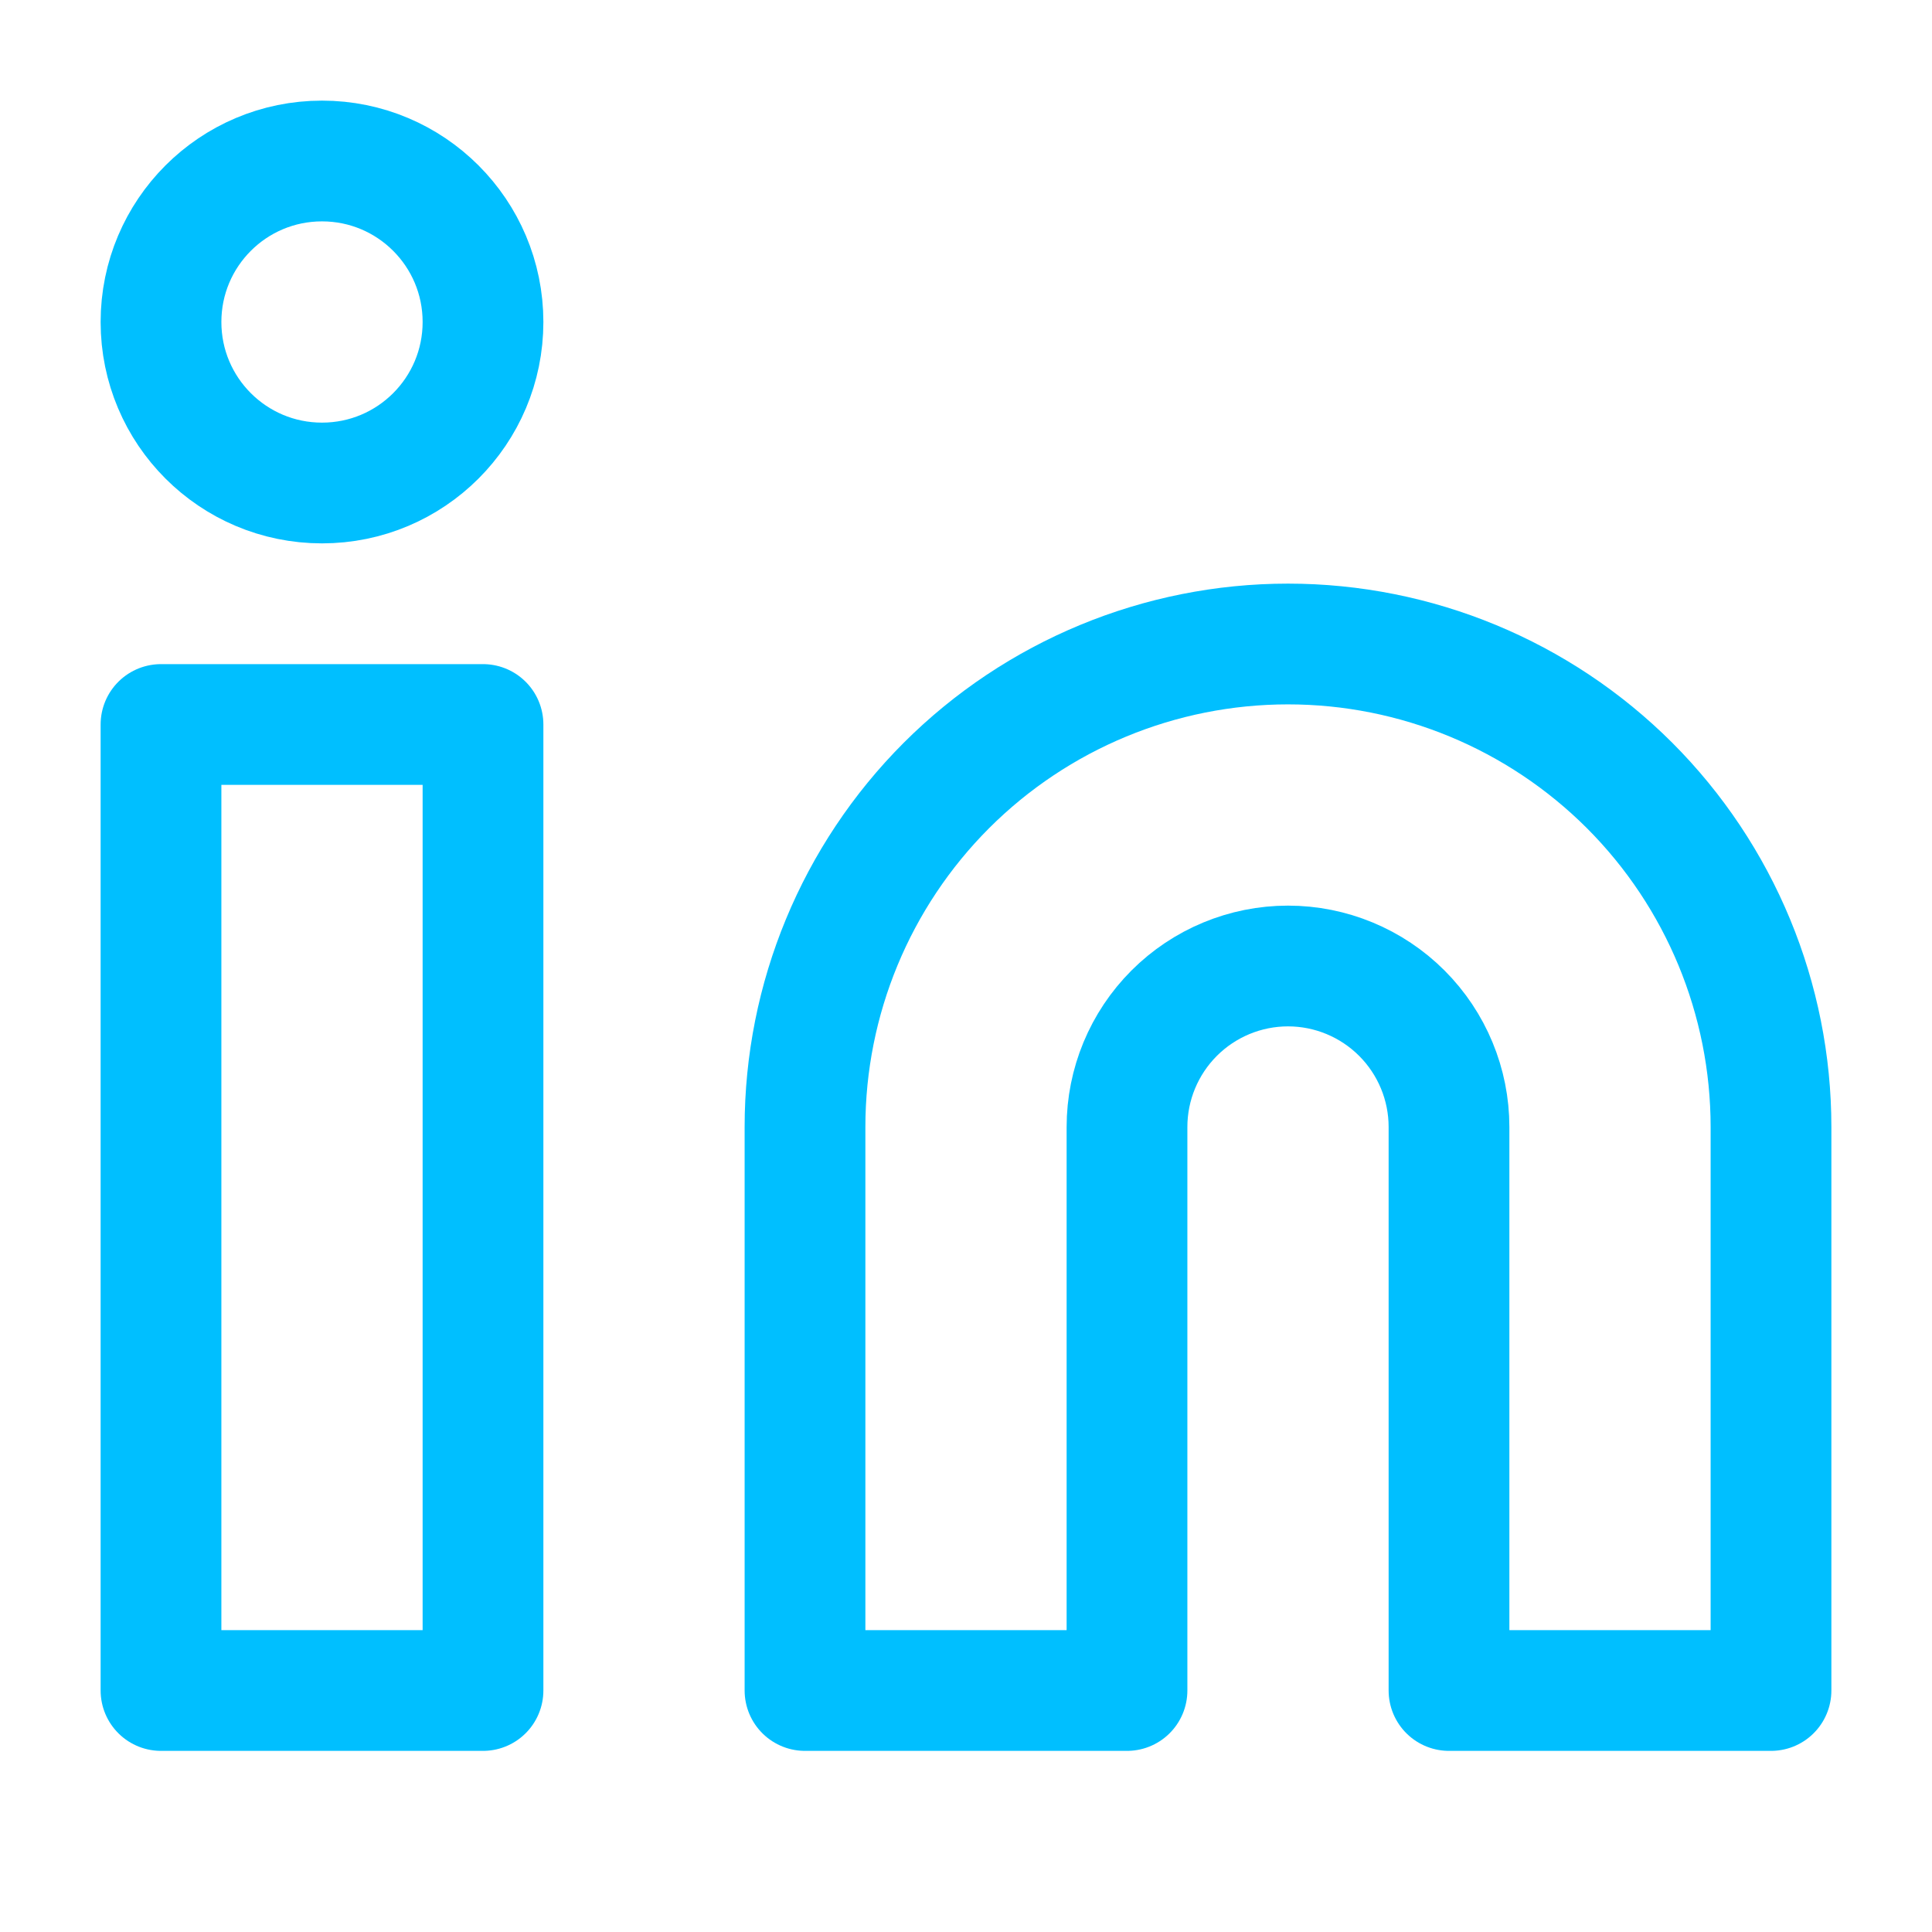
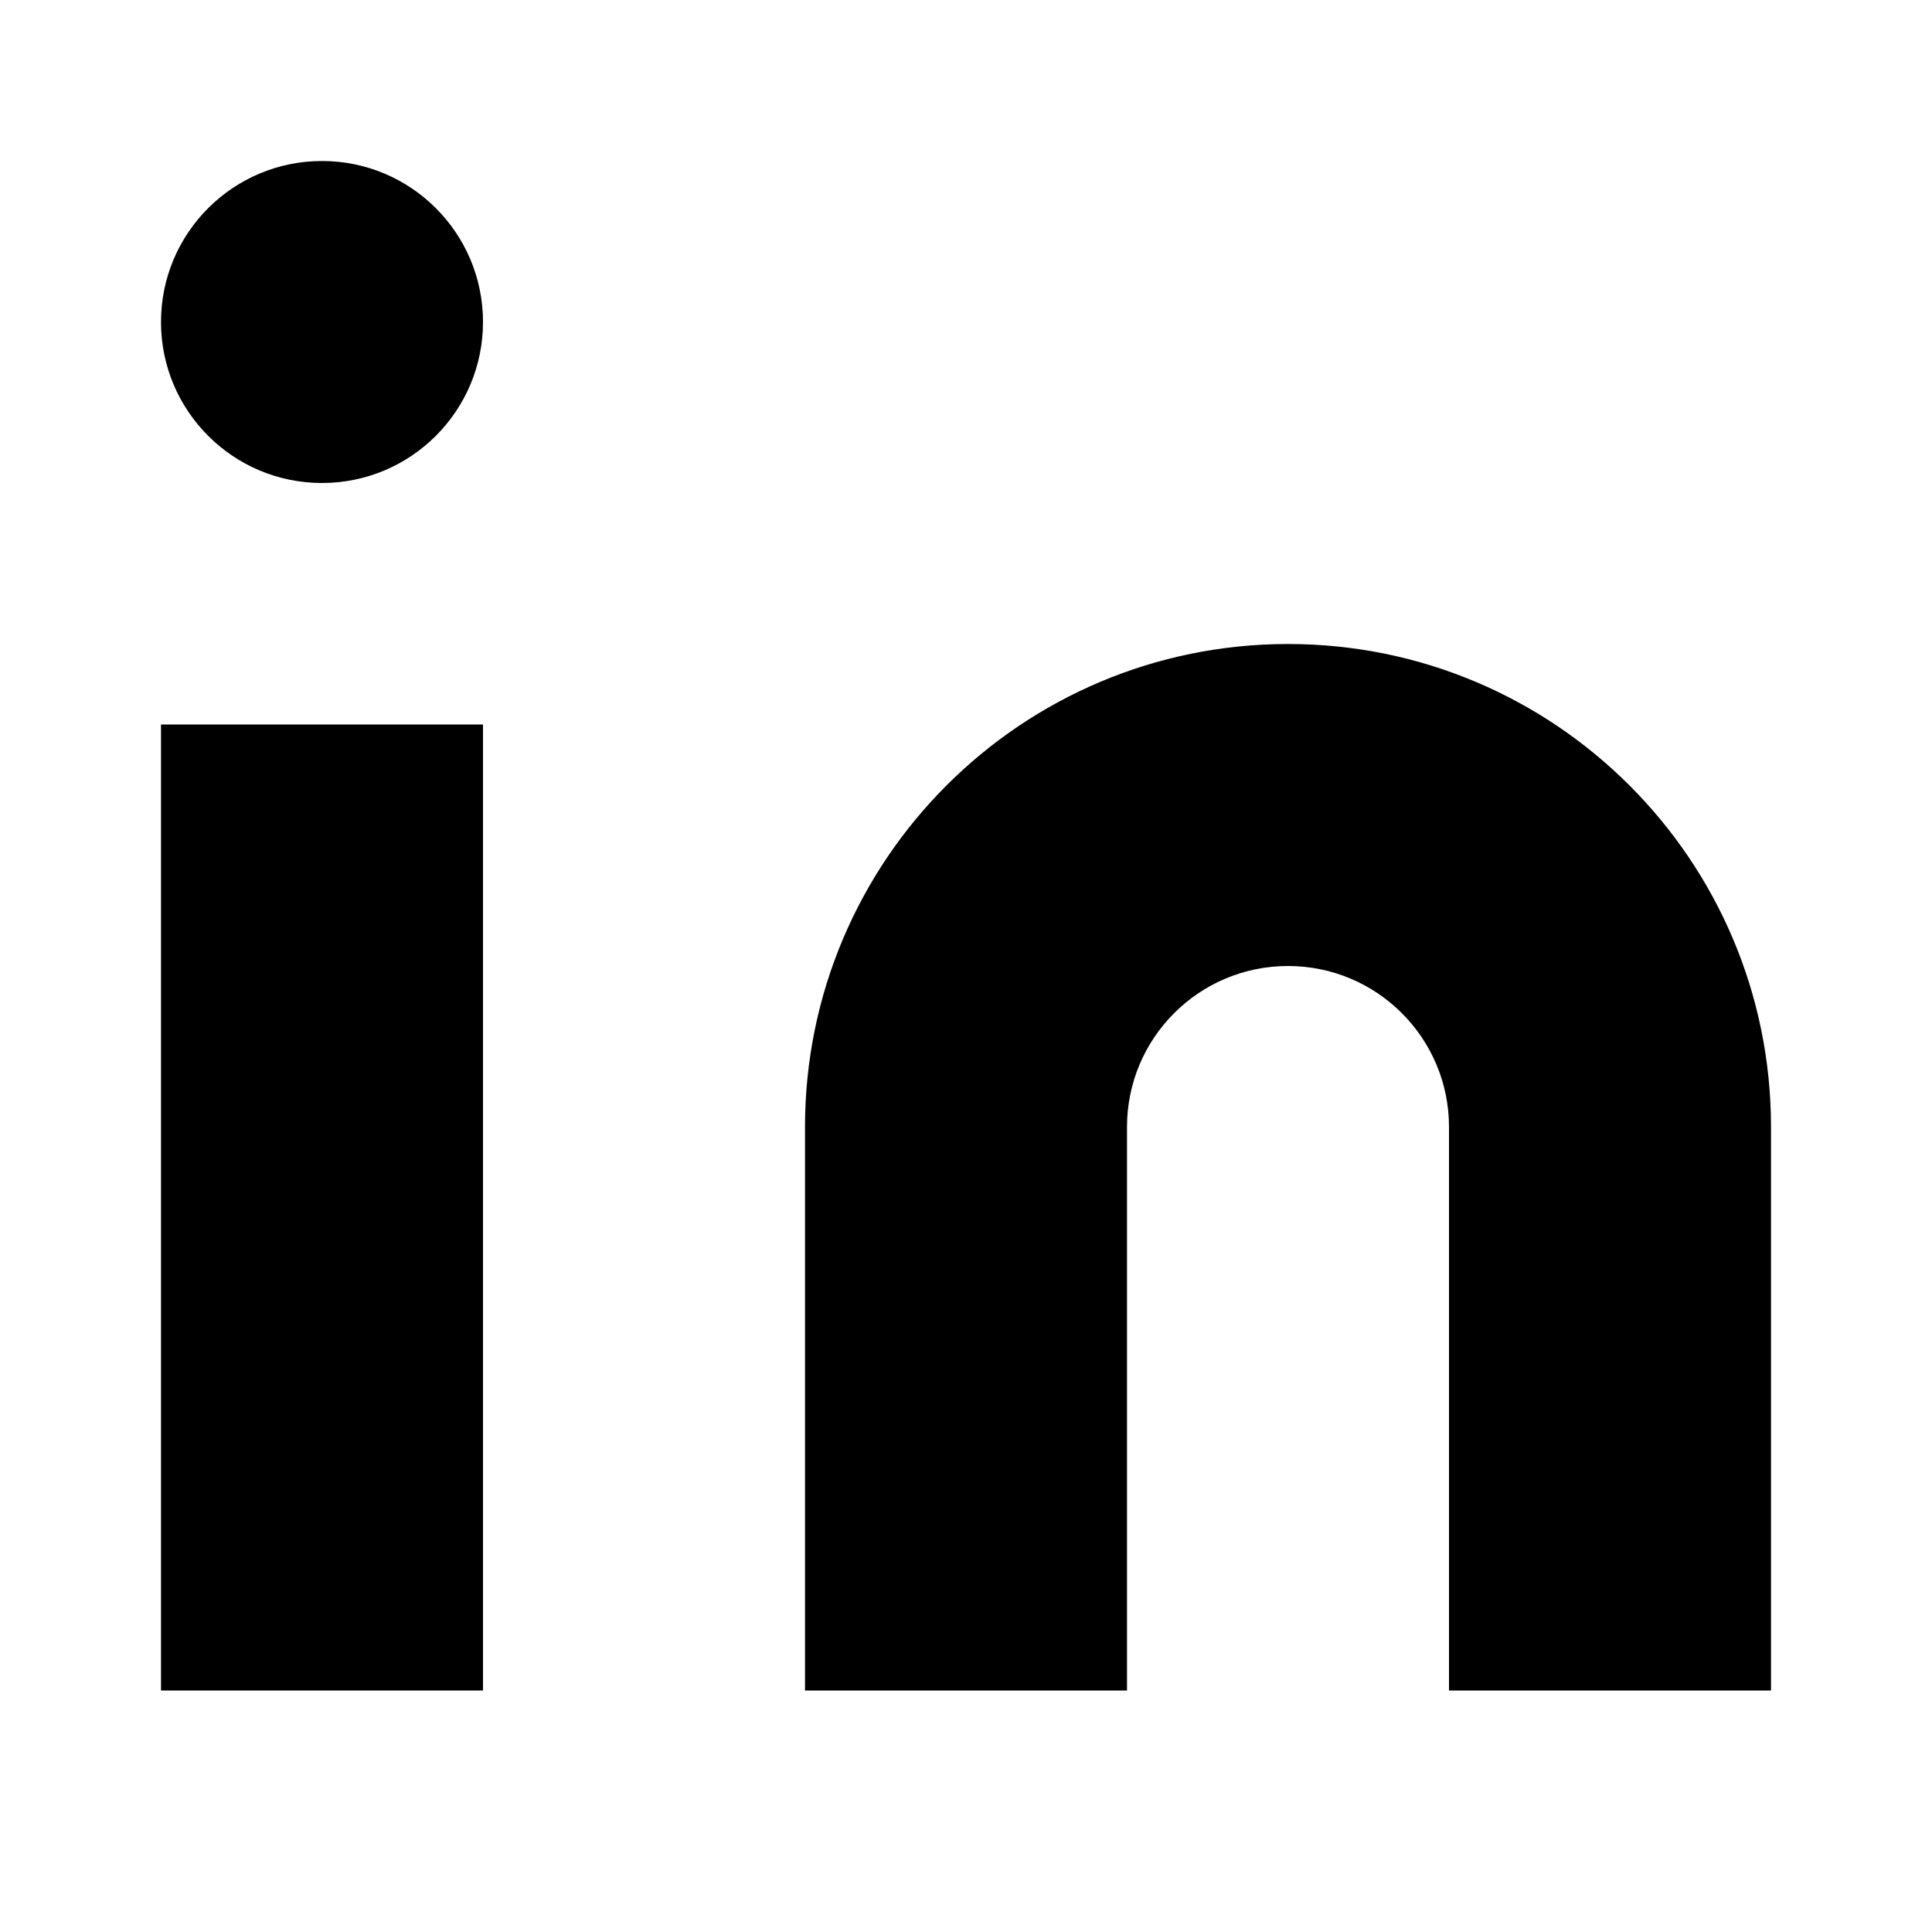
- <svg xmlns="http://www.w3.org/2000/svg" width="24" height="24" viewBox="0 0 24 24" fill="none">
-   <path d="M16 8C17.591 8 19.117 8.632 20.243 9.757C21.368 10.883 22 12.409 22 14V21H18V14C18 13.47 17.789 12.961 17.414 12.586C17.039 12.211 16.53 12 16 12C15.47 12 14.961 12.211 14.586 12.586C14.211 12.961 14 13.47 14 14V21H10V14C10 12.409 10.632 10.883 11.757 9.757C12.883 8.632 14.409 8 16 8Z" stroke="#00BFFF" stroke-width="1.5" stroke-linecap="round" stroke-linejoin="round" />
-   <path d="M6 9H2V21H6V9Z" stroke="#00BFFF" stroke-width="1.5" stroke-linecap="round" stroke-linejoin="round" />
-   <path d="M4 6C5.105 6 6 5.105 6 4C6 2.895 5.105 2 4 2C2.895 2 2 2.895 2 4C2 5.105 2.895 6 4 6Z" stroke="#00BFFF" stroke-width="1.5" stroke-linecap="round" stroke-linejoin="round" />
+ <svg xmlns="http://www.w3.org/2000/svg" viewBox="0 0 24 24" fill="currentColor" stroke="none">
+   <path d="M16 8a6 6 0 0 1 6 6v7h-4v-7a2 2 0 0 0-2-2 2 2 0 0 0-2 2v7h-4v-7a6 6 0 0 1 6-6z" />
+   <rect x="2" y="9" width="4" height="12" />
+   <circle cx="4" cy="4" r="2" />
</svg>
